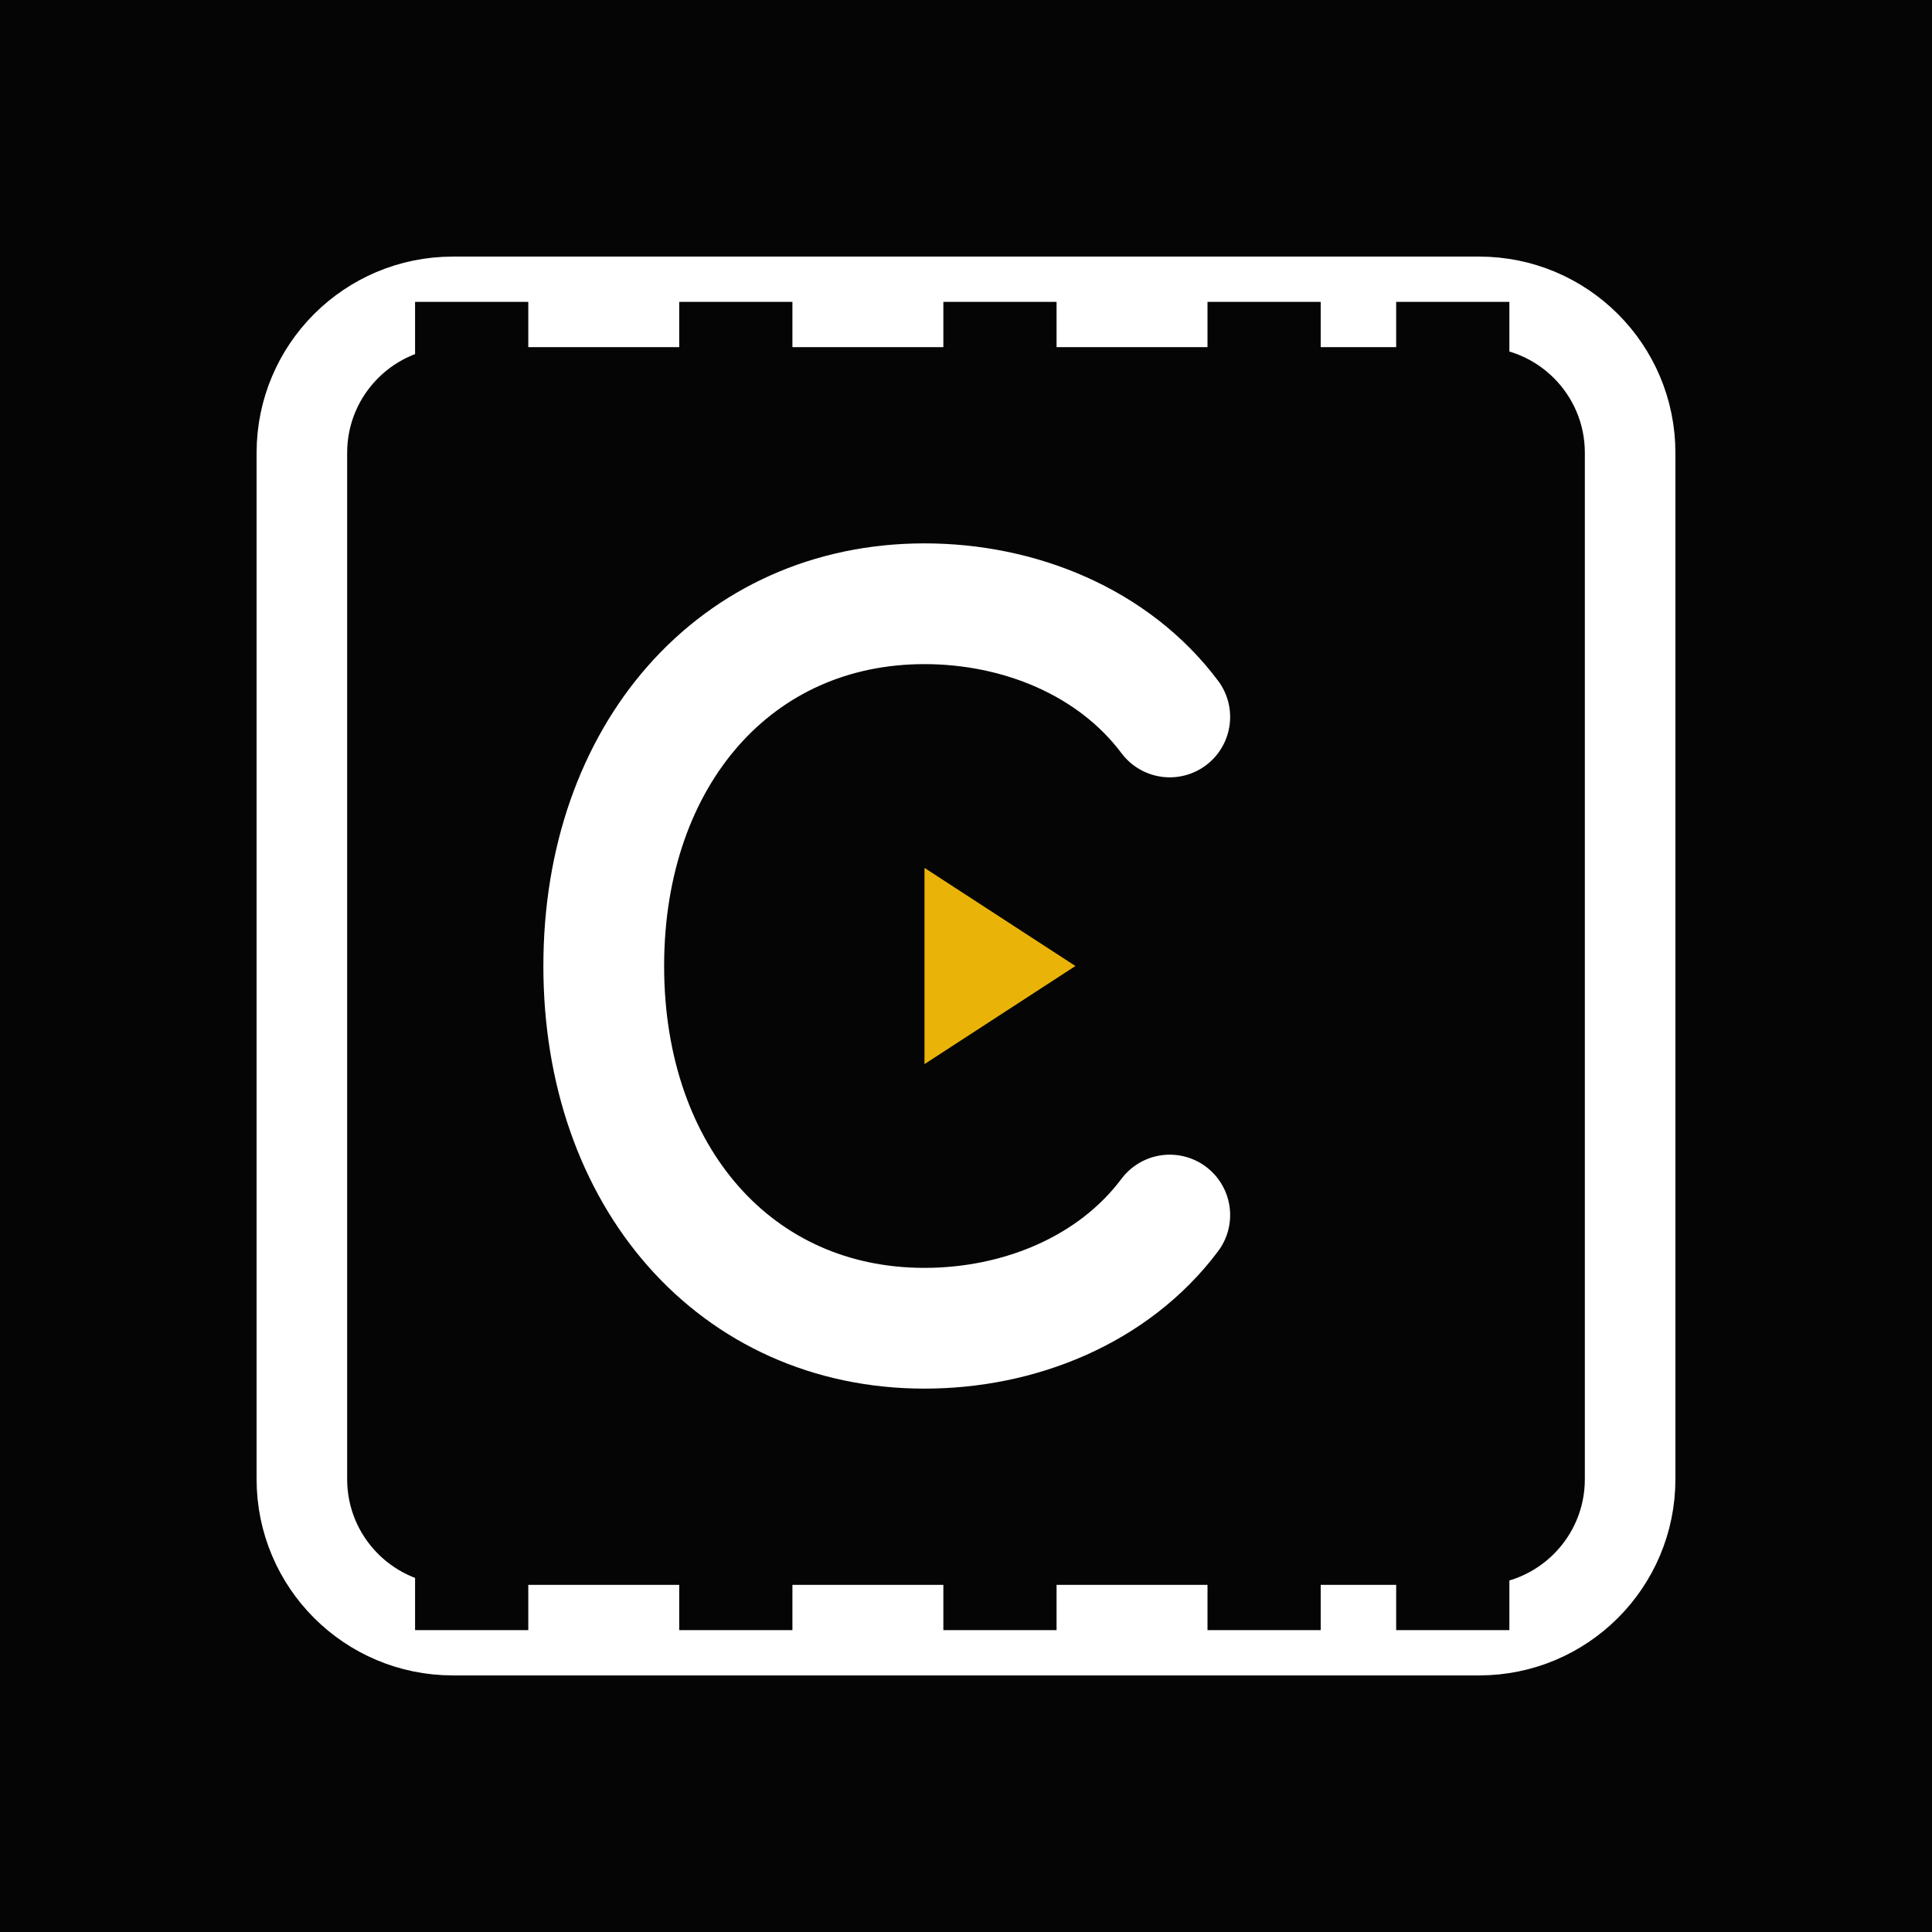
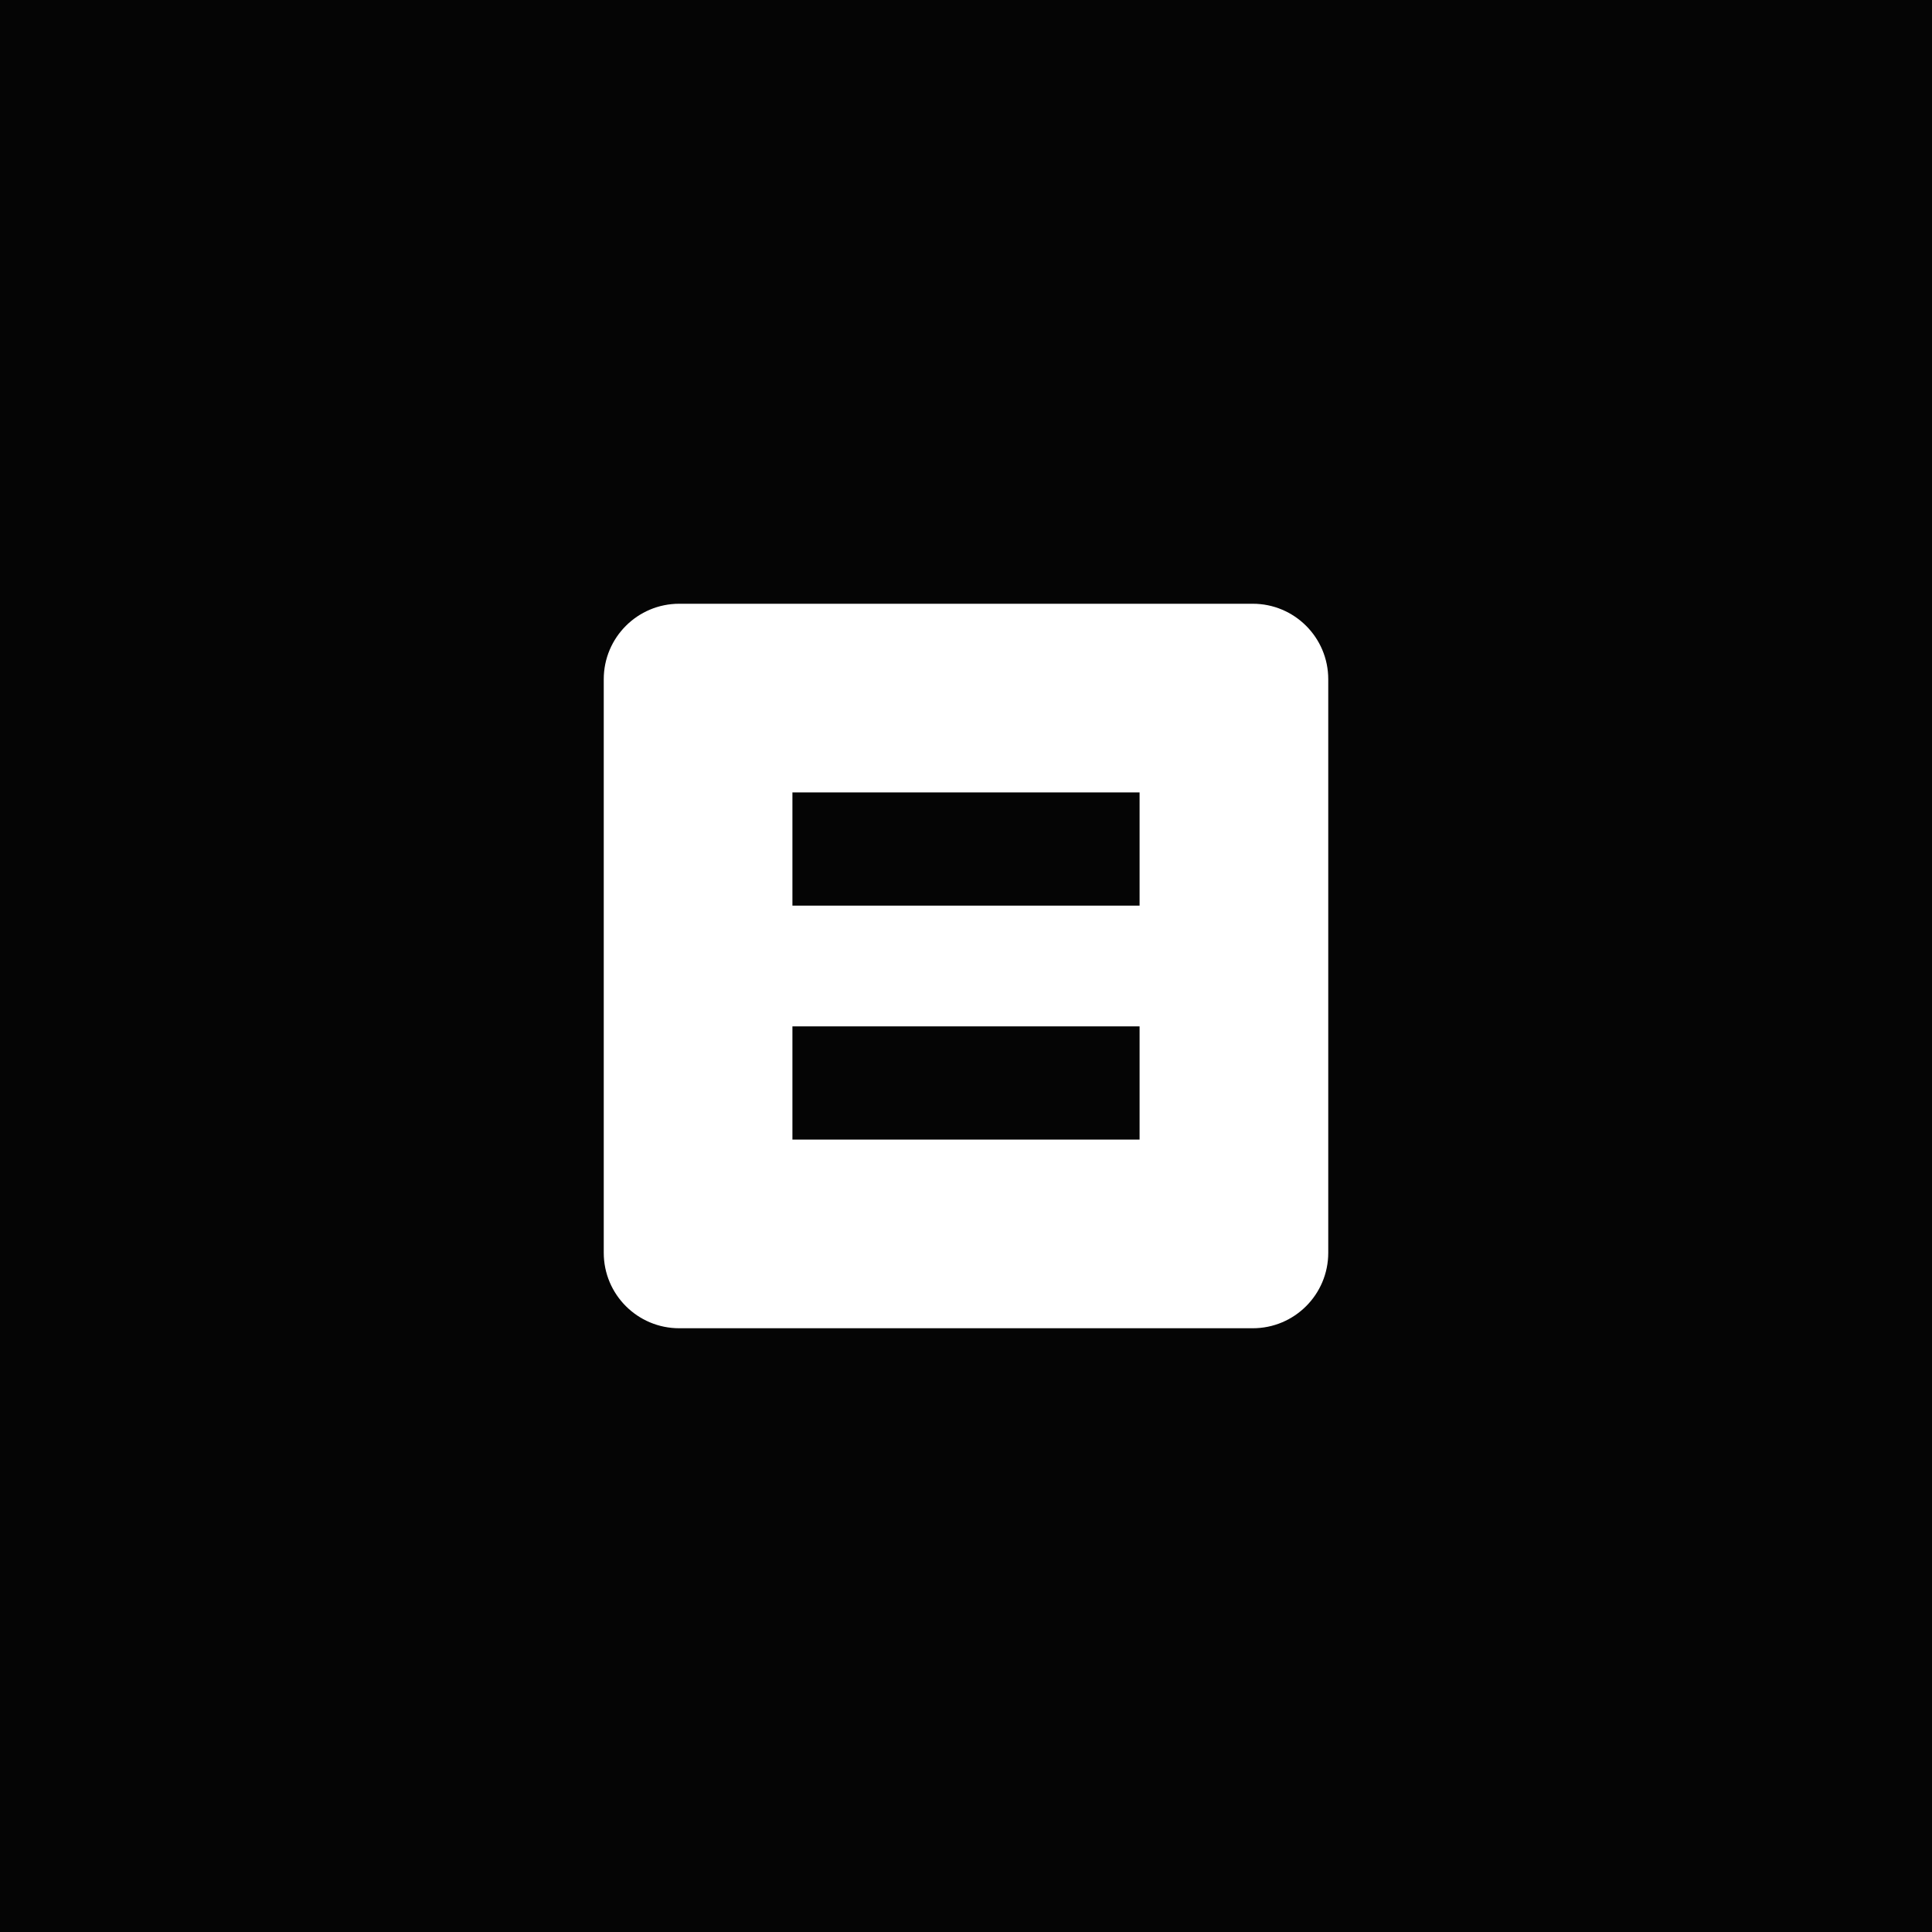
<svg xmlns="http://www.w3.org/2000/svg" width="512" height="512" viewBox="0 0 512 512" fill="none">
  <rect width="512" height="512" fill="#050505" />
-   <rect x="80" y="80" width="352" height="352" rx="40" stroke="white" stroke-width="24" />
-   <rect x="110" y="80" width="30" height="30" fill="#050505" />
-   <rect x="180" y="80" width="30" height="30" fill="#050505" />
-   <rect x="250" y="80" width="30" height="30" fill="#050505" />
-   <rect x="320" y="80" width="30" height="30" fill="#050505" />
-   <rect x="370" y="80" width="30" height="30" fill="#050505" />
-   <rect x="110" y="402" width="30" height="30" fill="#050505" />
-   <rect x="180" y="402" width="30" height="30" fill="#050505" />
-   <rect x="250" y="402" width="30" height="30" fill="#050505" />
-   <rect x="320" y="402" width="30" height="30" fill="#050505" />
-   <rect x="370" y="402" width="30" height="30" fill="#050505" />
-   <path d="M310 190C295 170 270 160 245 160C195 160 160 200 160 256C160 312 195 352 245 352C270 352 295 342 310 322" stroke="white" stroke-width="32" stroke-linecap="round" />
-   <path d="M245 230L285 256L245 282V230Z" fill="#EAB308" />
+   <path d="M180 160C168.954 160 160 168.954 160 180V332C160 343.046 168.954 352 180 352H332C343.046 352 352 343.046 352 332V180C352 168.954 343.046 160 332 160H180Z" fill="white" />
+   <path d="M210 210H302V240H210V210Z" fill="#050505" />
+   <path d="M210 272H302V302H210V272Z" fill="#050505" />
</svg>
